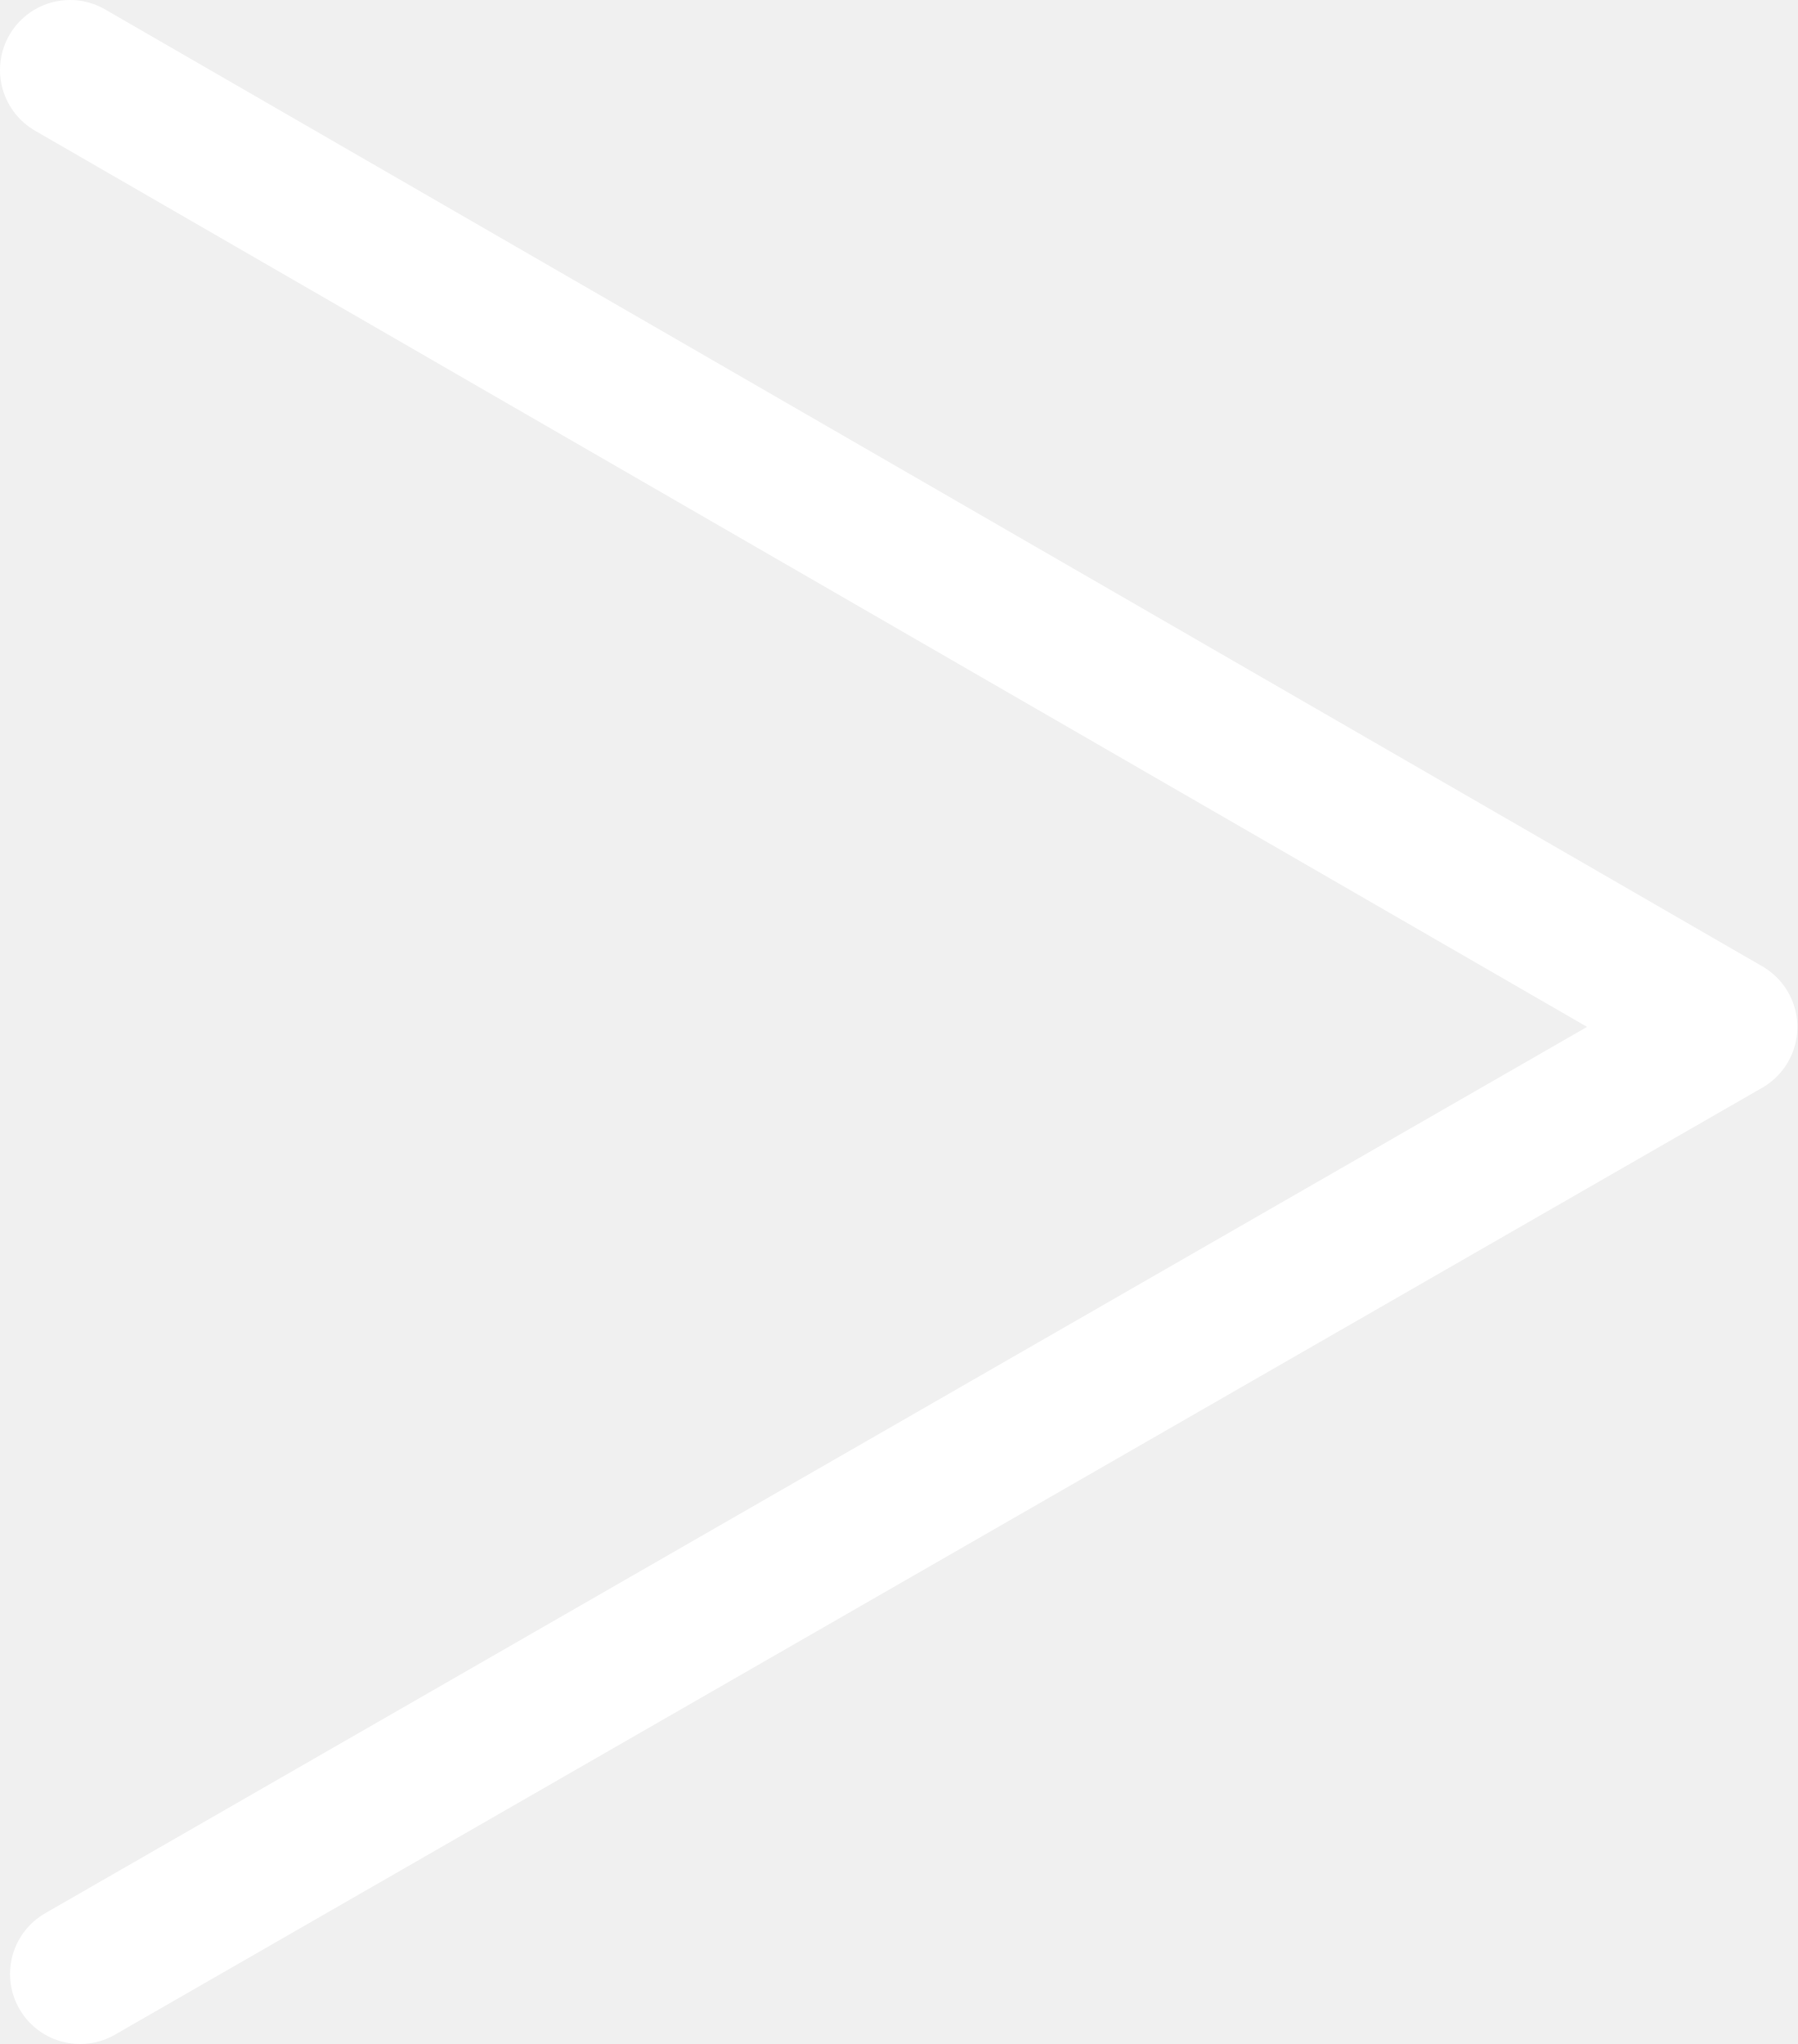
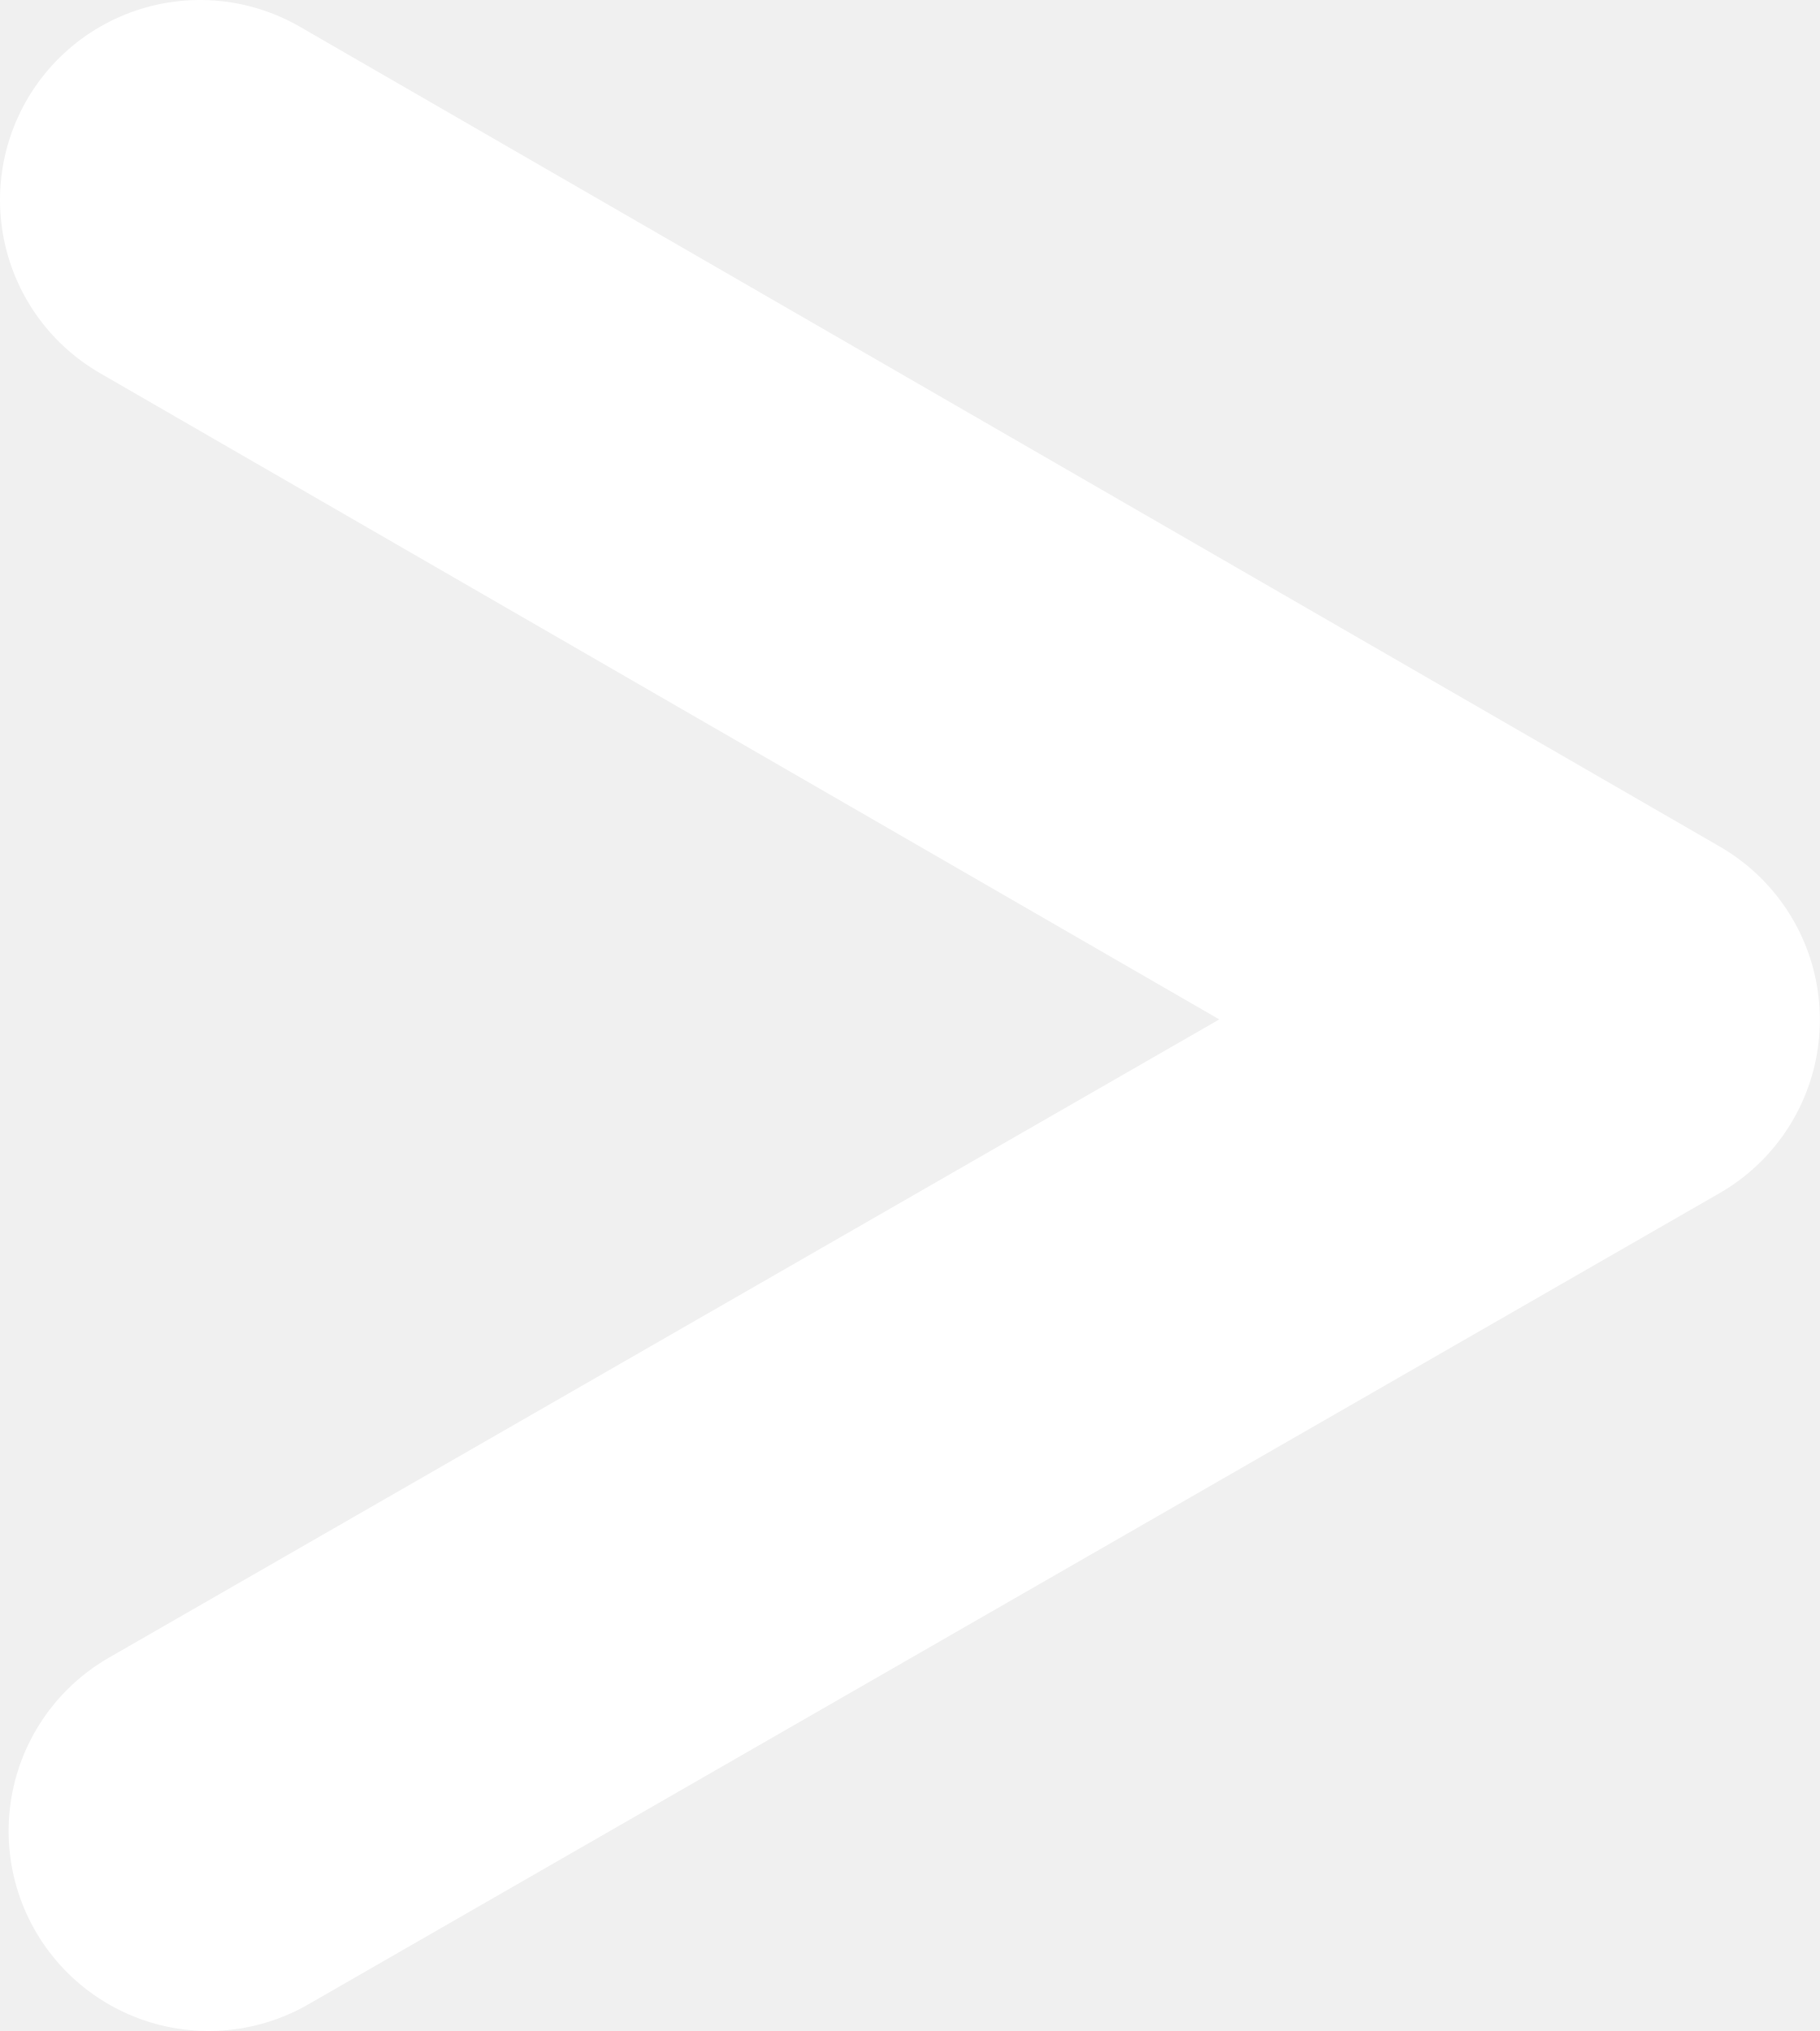
- <svg xmlns="http://www.w3.org/2000/svg" id="Laag_1" data-name="Laag 1" viewBox="0 0 77 87.57">
+ <svg xmlns="http://www.w3.org/2000/svg" id="Laag_1" data-name="Laag 1" viewBox="0 0 91 101.57">
  <defs>
-     <style>.cls-1{fill:none;stroke:#fff;stroke-linecap:round;stroke-linejoin:round;stroke-width:6px;}</style>
+     <style>.cls-1{fill:none;stroke:#fff;stroke-linecap:round;stroke-linejoin:round;stroke-width:20px;}</style>
  </defs>
-   <polyline class="cls-1" points="3 3 74 44 3.43 84.57" />
+   <polyline class="cls-1" points="10 10 81 51 10.43 91.57" />
</svg>
